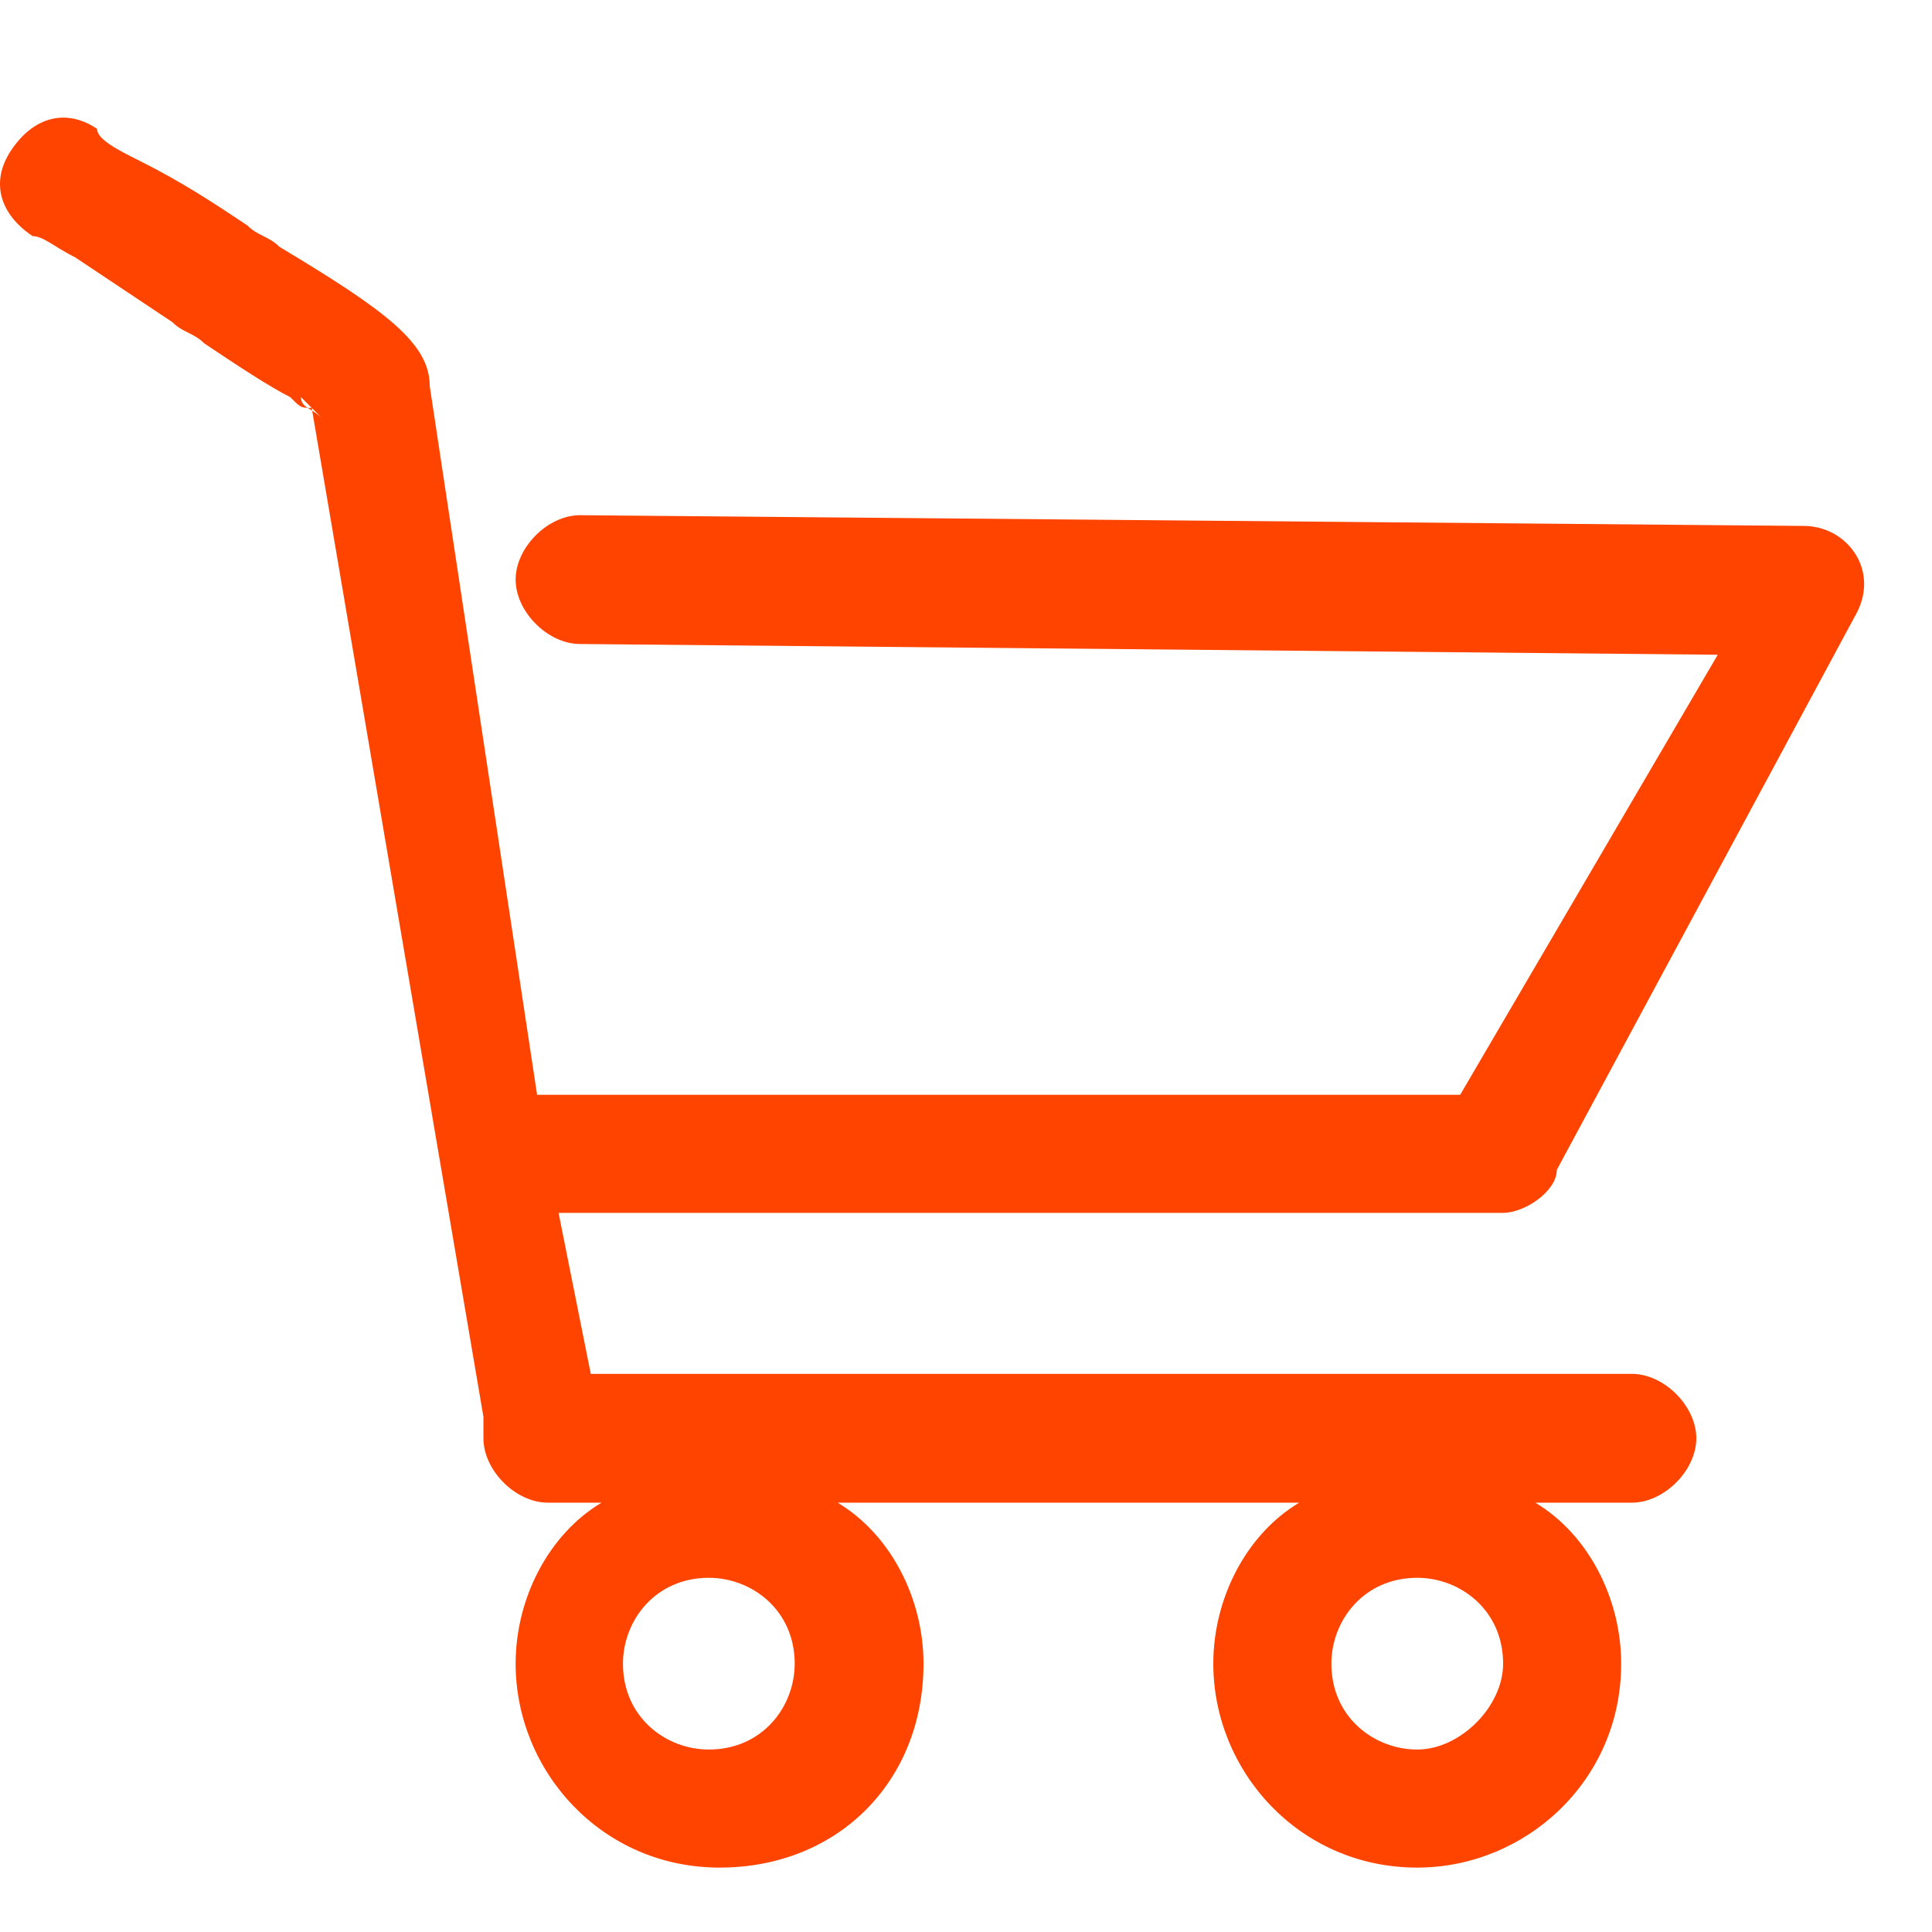
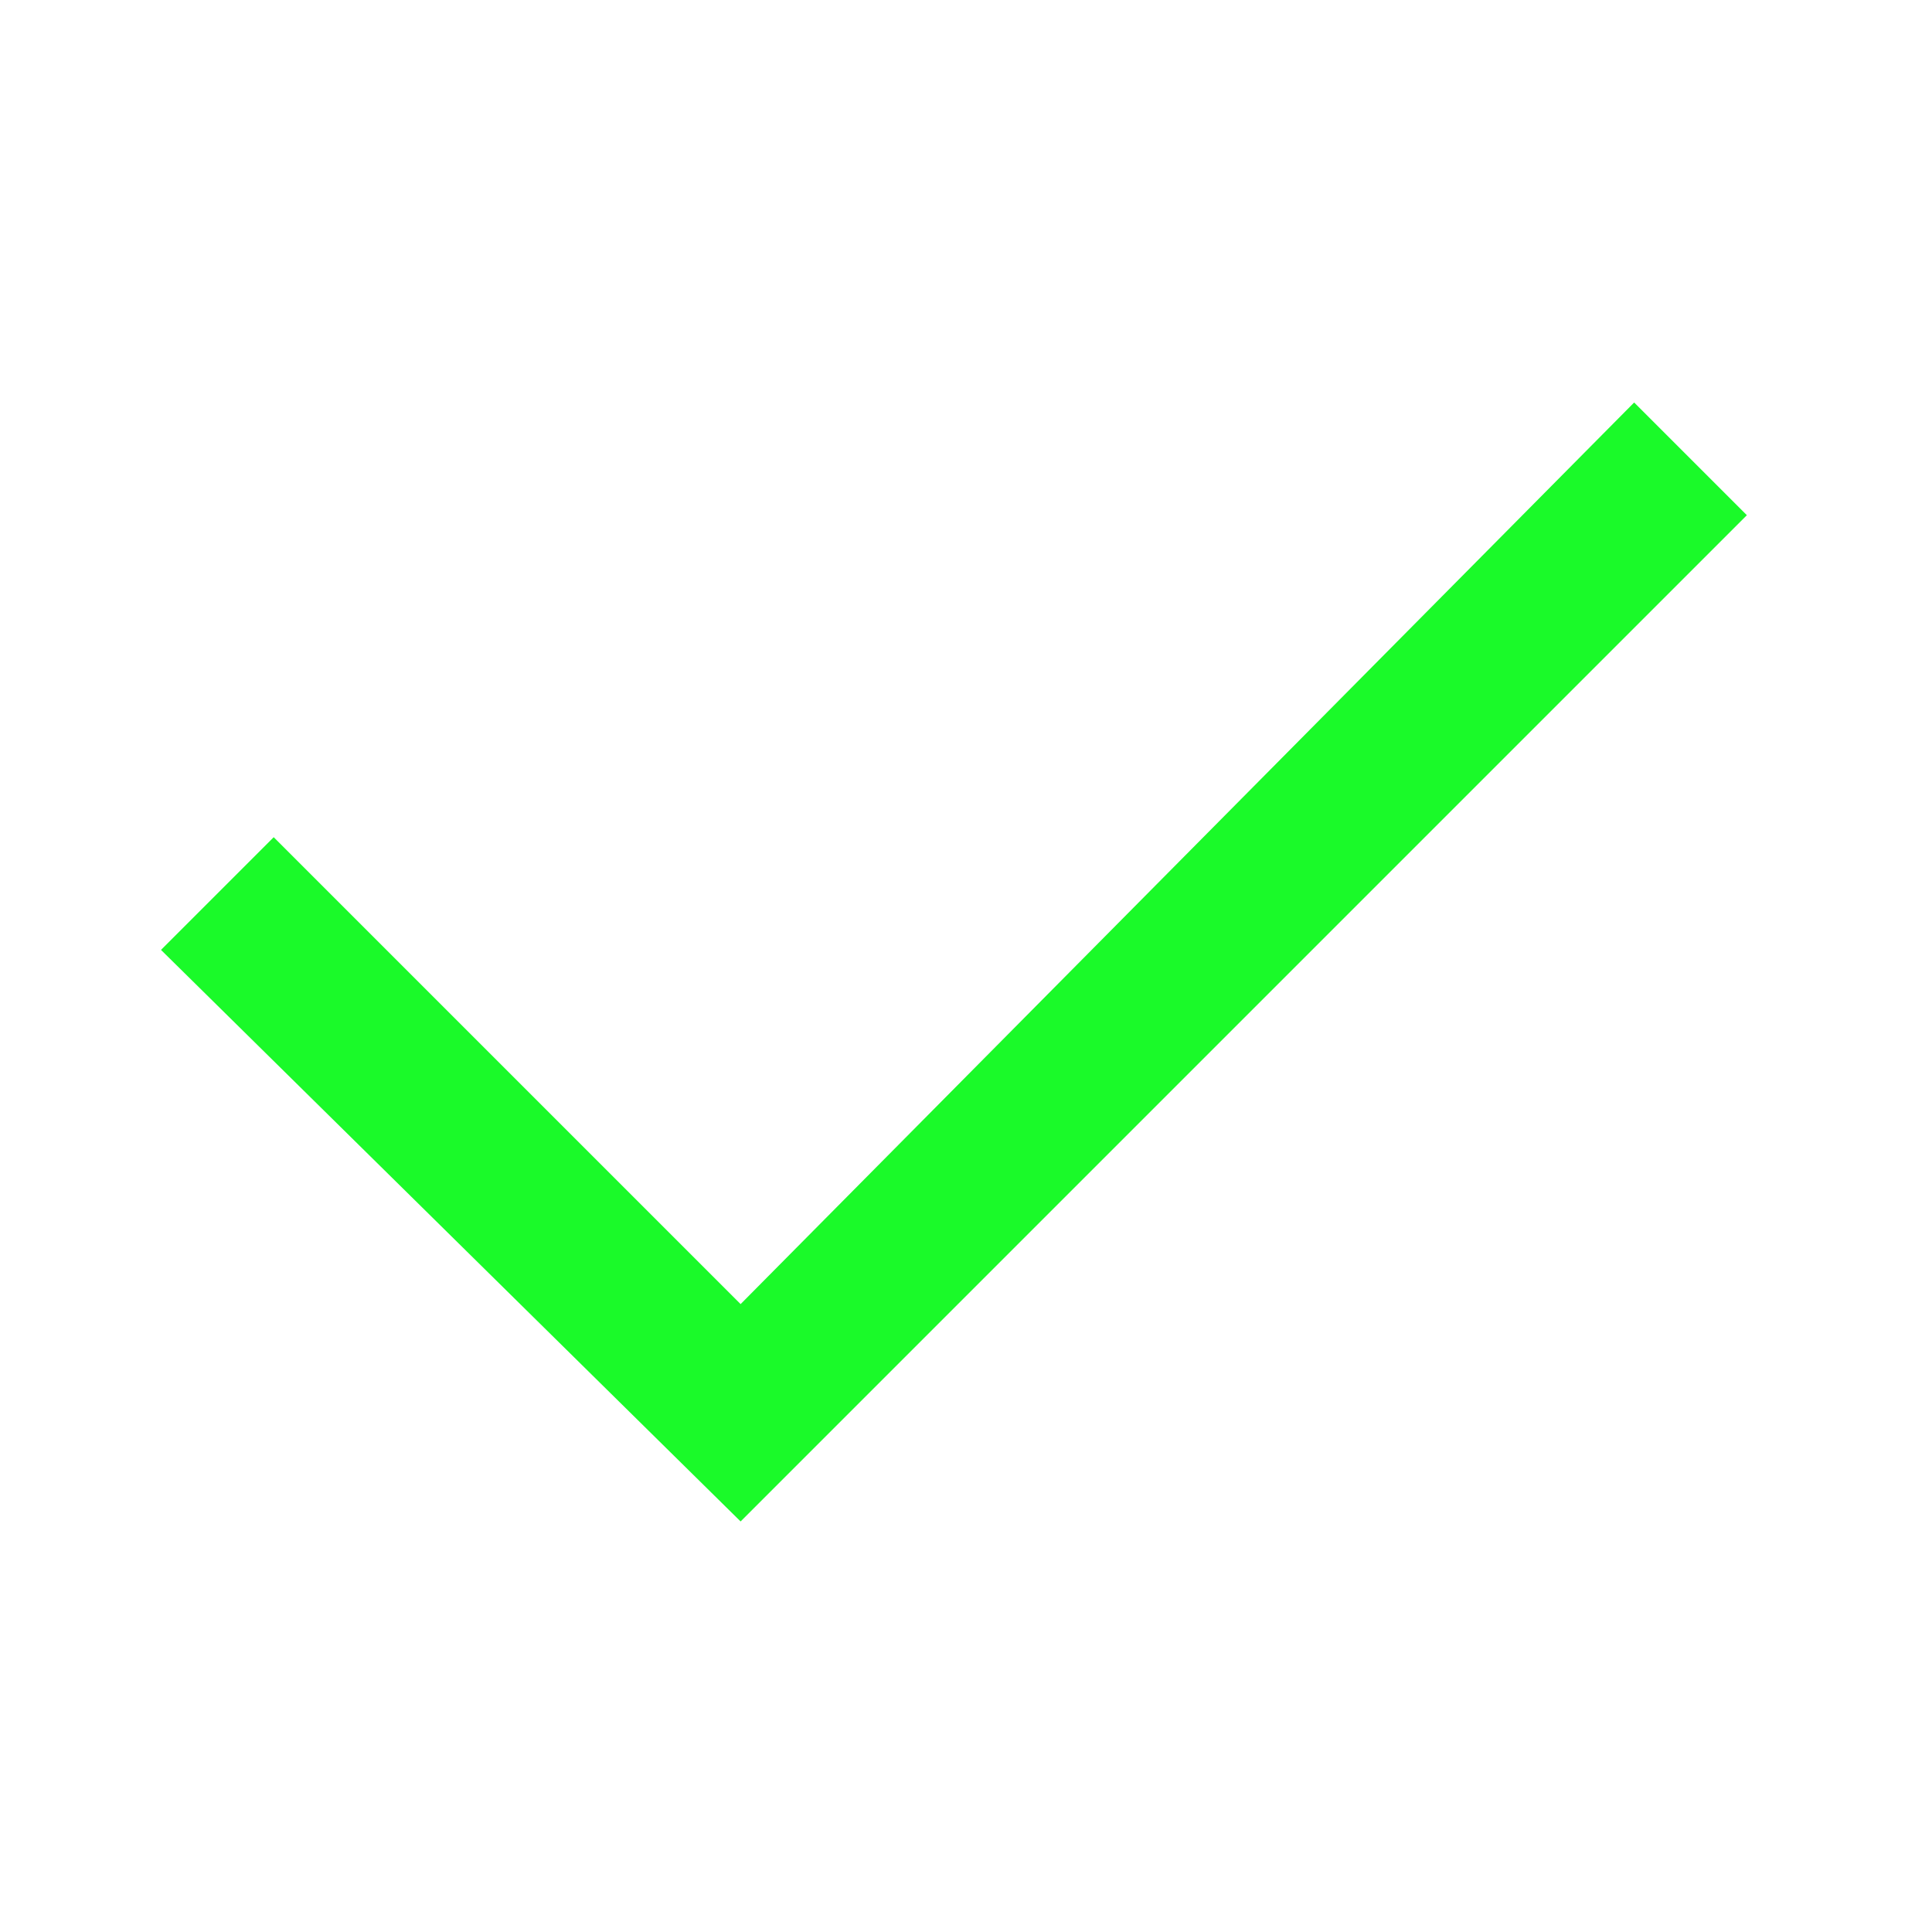
<svg xmlns="http://www.w3.org/2000/svg" class="icon" width="24px" height="24.00px" viewBox="0 0 1024 1024" version="1.1">
-   <path fill="#ff4400" d="M955.964 278.756L307.43 273.067c-17.067 0-34.133 17.067-34.133 34.133s17.067 34.133 34.133 34.133l603.022 5.689-136.533 233.244H284.675L227.786 204.8c0-22.756-22.756-39.822-79.644-73.956-5.689-5.689-11.378-5.689-17.067-11.378-17.067-11.378-34.133-22.756-56.889-34.133-11.378-5.689-22.756-11.378-22.756-17.067-17.067-11.378-34.133-5.689-45.511 11.378-11.378 17.067-5.689 34.133 11.378 45.511 5.689 0 11.378 5.689 22.756 11.378l51.2 34.133c5.689 5.689 11.378 5.689 17.067 11.378 17.067 11.378 34.133 22.756 45.511 28.444 5.689 5.689 5.689 5.689 11.378 5.689l91.022 534.756v11.378c0 17.067 17.067 34.133 34.133 34.133h28.444c-28.444 17.067-45.511 51.2-45.511 85.333 0 56.889 45.511 108.089 108.089 108.089s108.089-45.511 108.089-108.089c0-34.133-17.067-68.267-45.511-85.333h244.622c-28.444 17.067-45.511 51.2-45.511 85.333 0 56.889 45.511 108.089 108.089 108.089 56.889 0 108.089-45.511 108.089-108.089 0-34.133-17.067-68.267-45.511-85.333h51.2c17.067 0 34.133-17.067 34.133-34.133s-17.067-34.133-34.133-34.133H313.119l-17.067-85.333H796.675c11.378 0 28.444-11.378 28.444-22.756l159.289-295.822c11.378-22.756-5.689-45.511-28.444-45.511zM375.697 927.289c-22.756 0-45.511-17.067-45.511-45.511 0-22.756 17.067-45.511 45.511-45.511 22.756 0 45.511 17.067 45.511 45.511 0 22.756-17.067 45.511-45.511 45.511z m375.467 0c-22.756 0-45.511-17.067-45.511-45.511 0-22.756 17.067-45.511 45.511-45.511 22.756 0 45.511 17.067 45.511 45.511 0 22.756-22.756 45.511-45.511 45.511zM159.519 210.489l5.689 5.689 5.689 5.689c-5.689-5.689-11.378-5.689-11.378-11.378z" />
+   <path fill="#1afa29" d="M392.533 806.4L85.333 503.467l59.733-59.733 247.467 247.467L866.133 213.333l59.733 59.733L392.533 806.4z" />
</svg>
